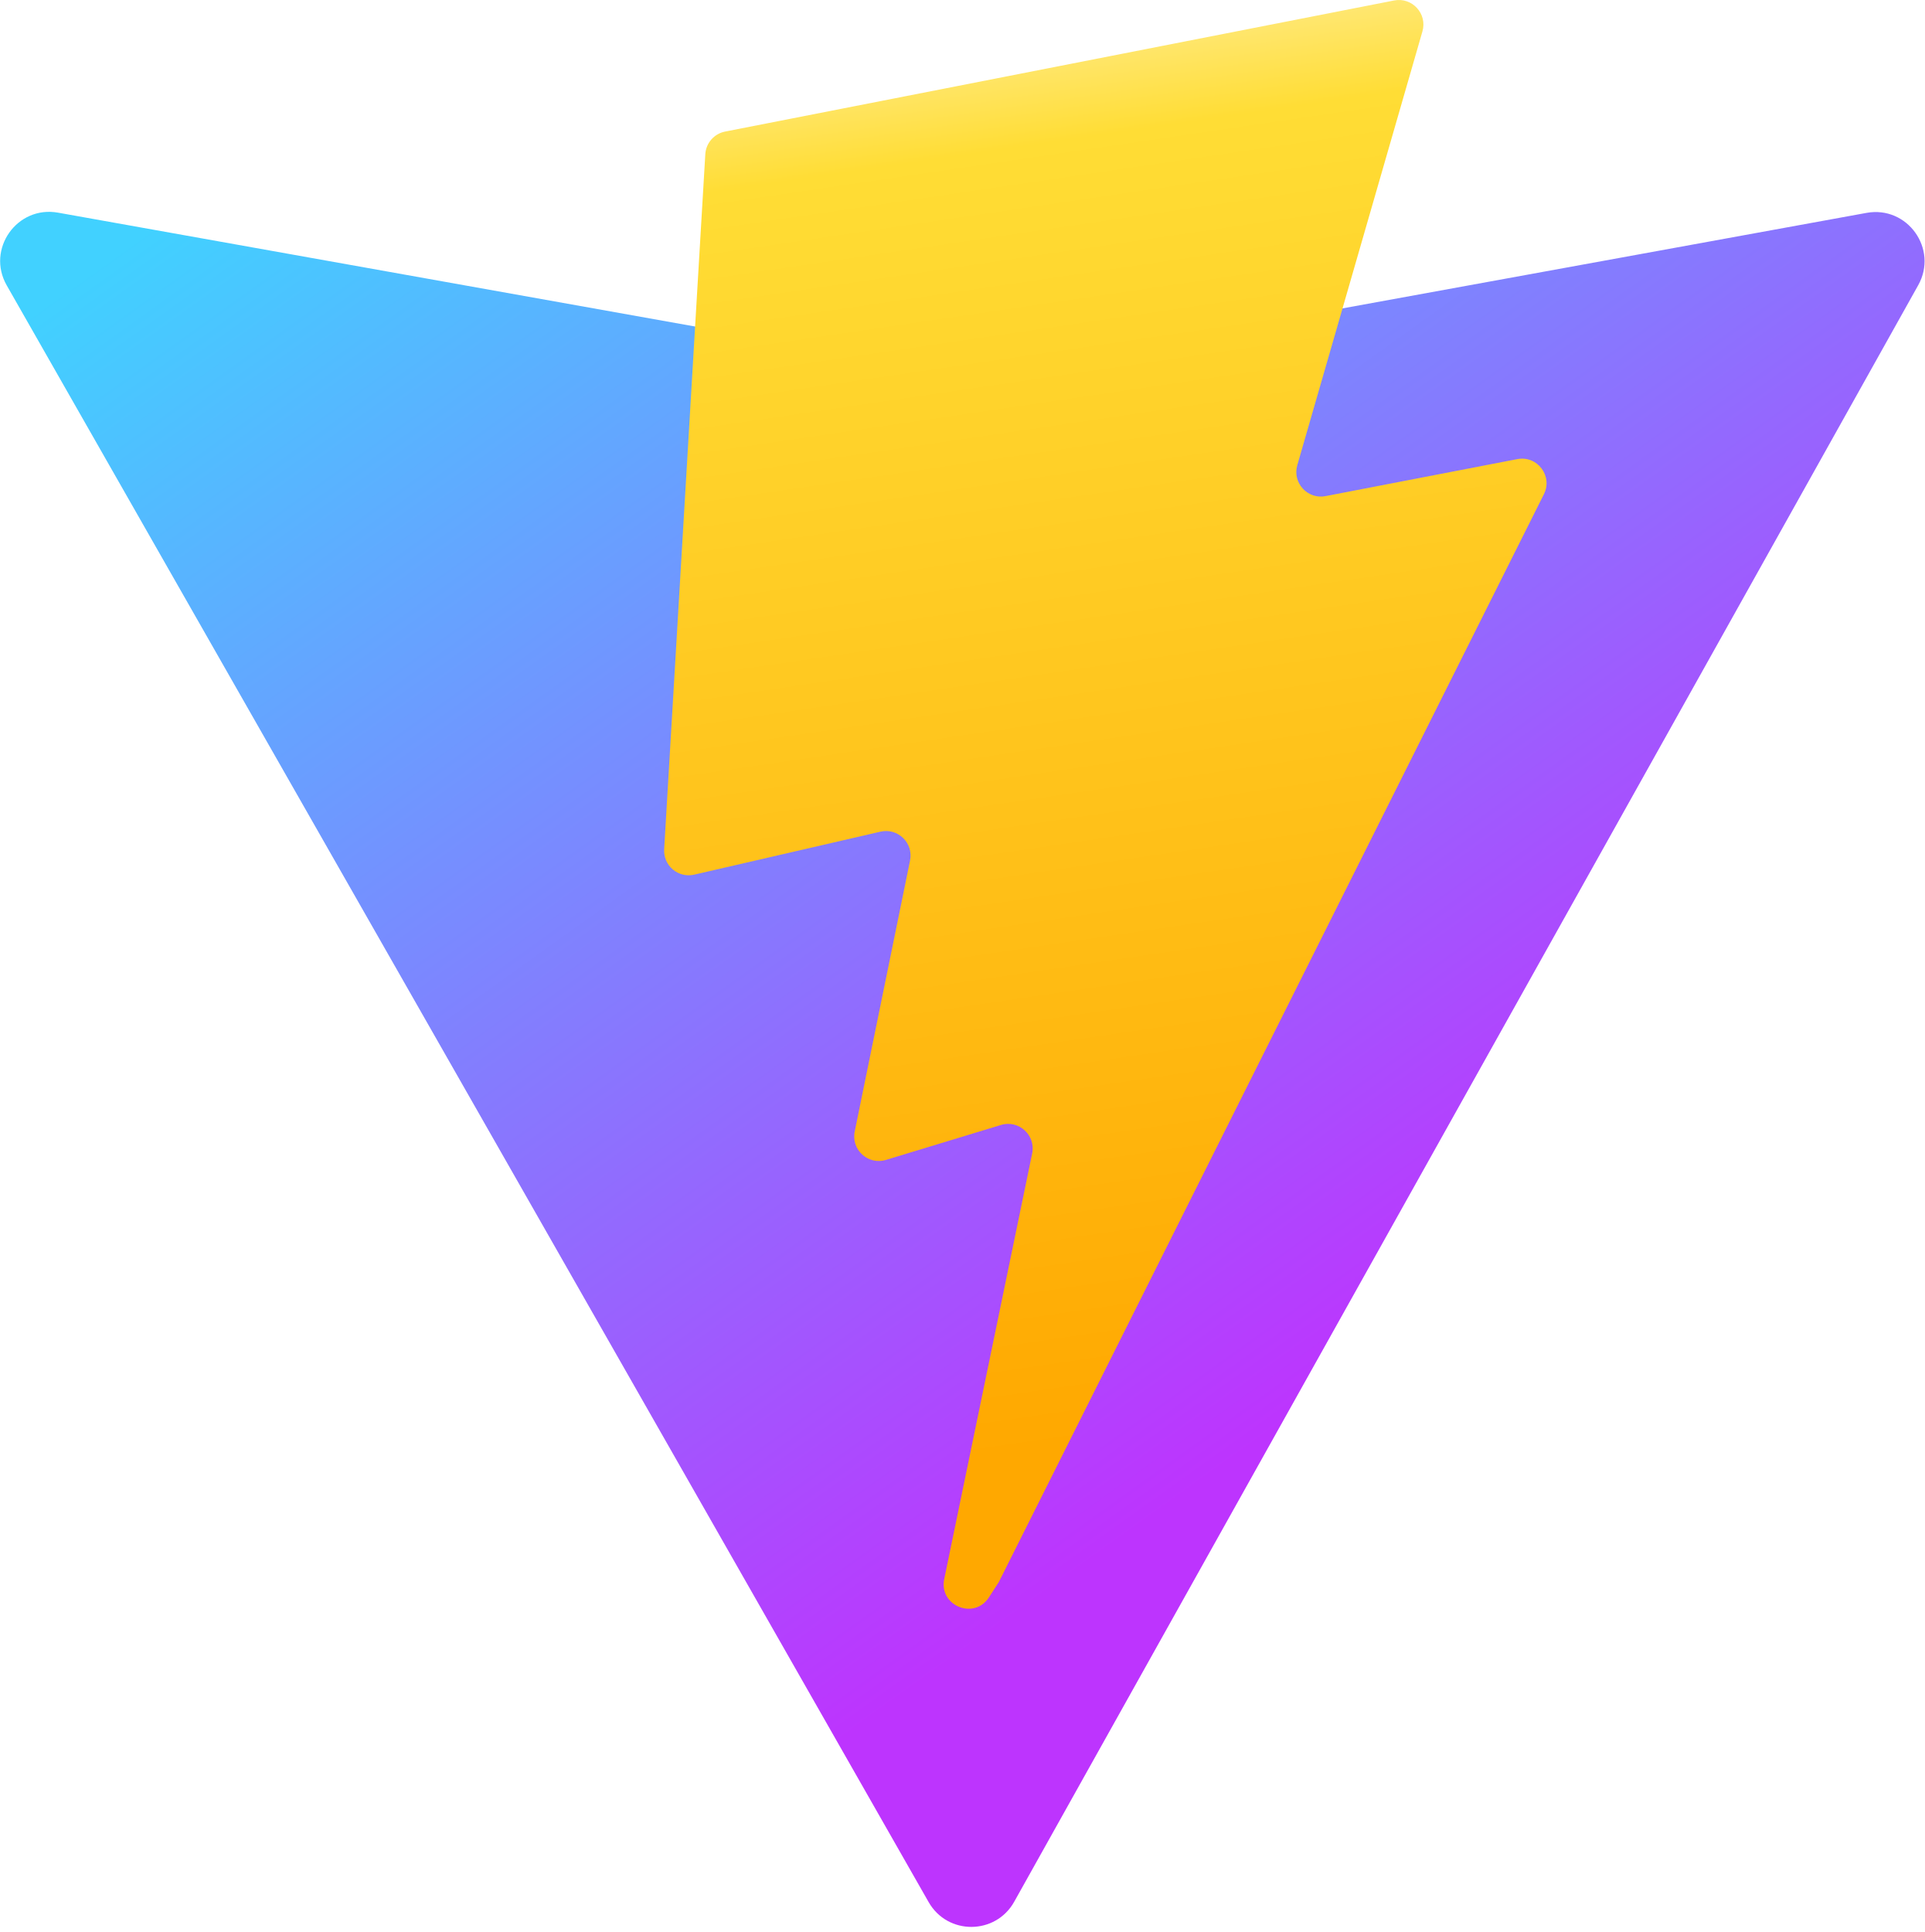
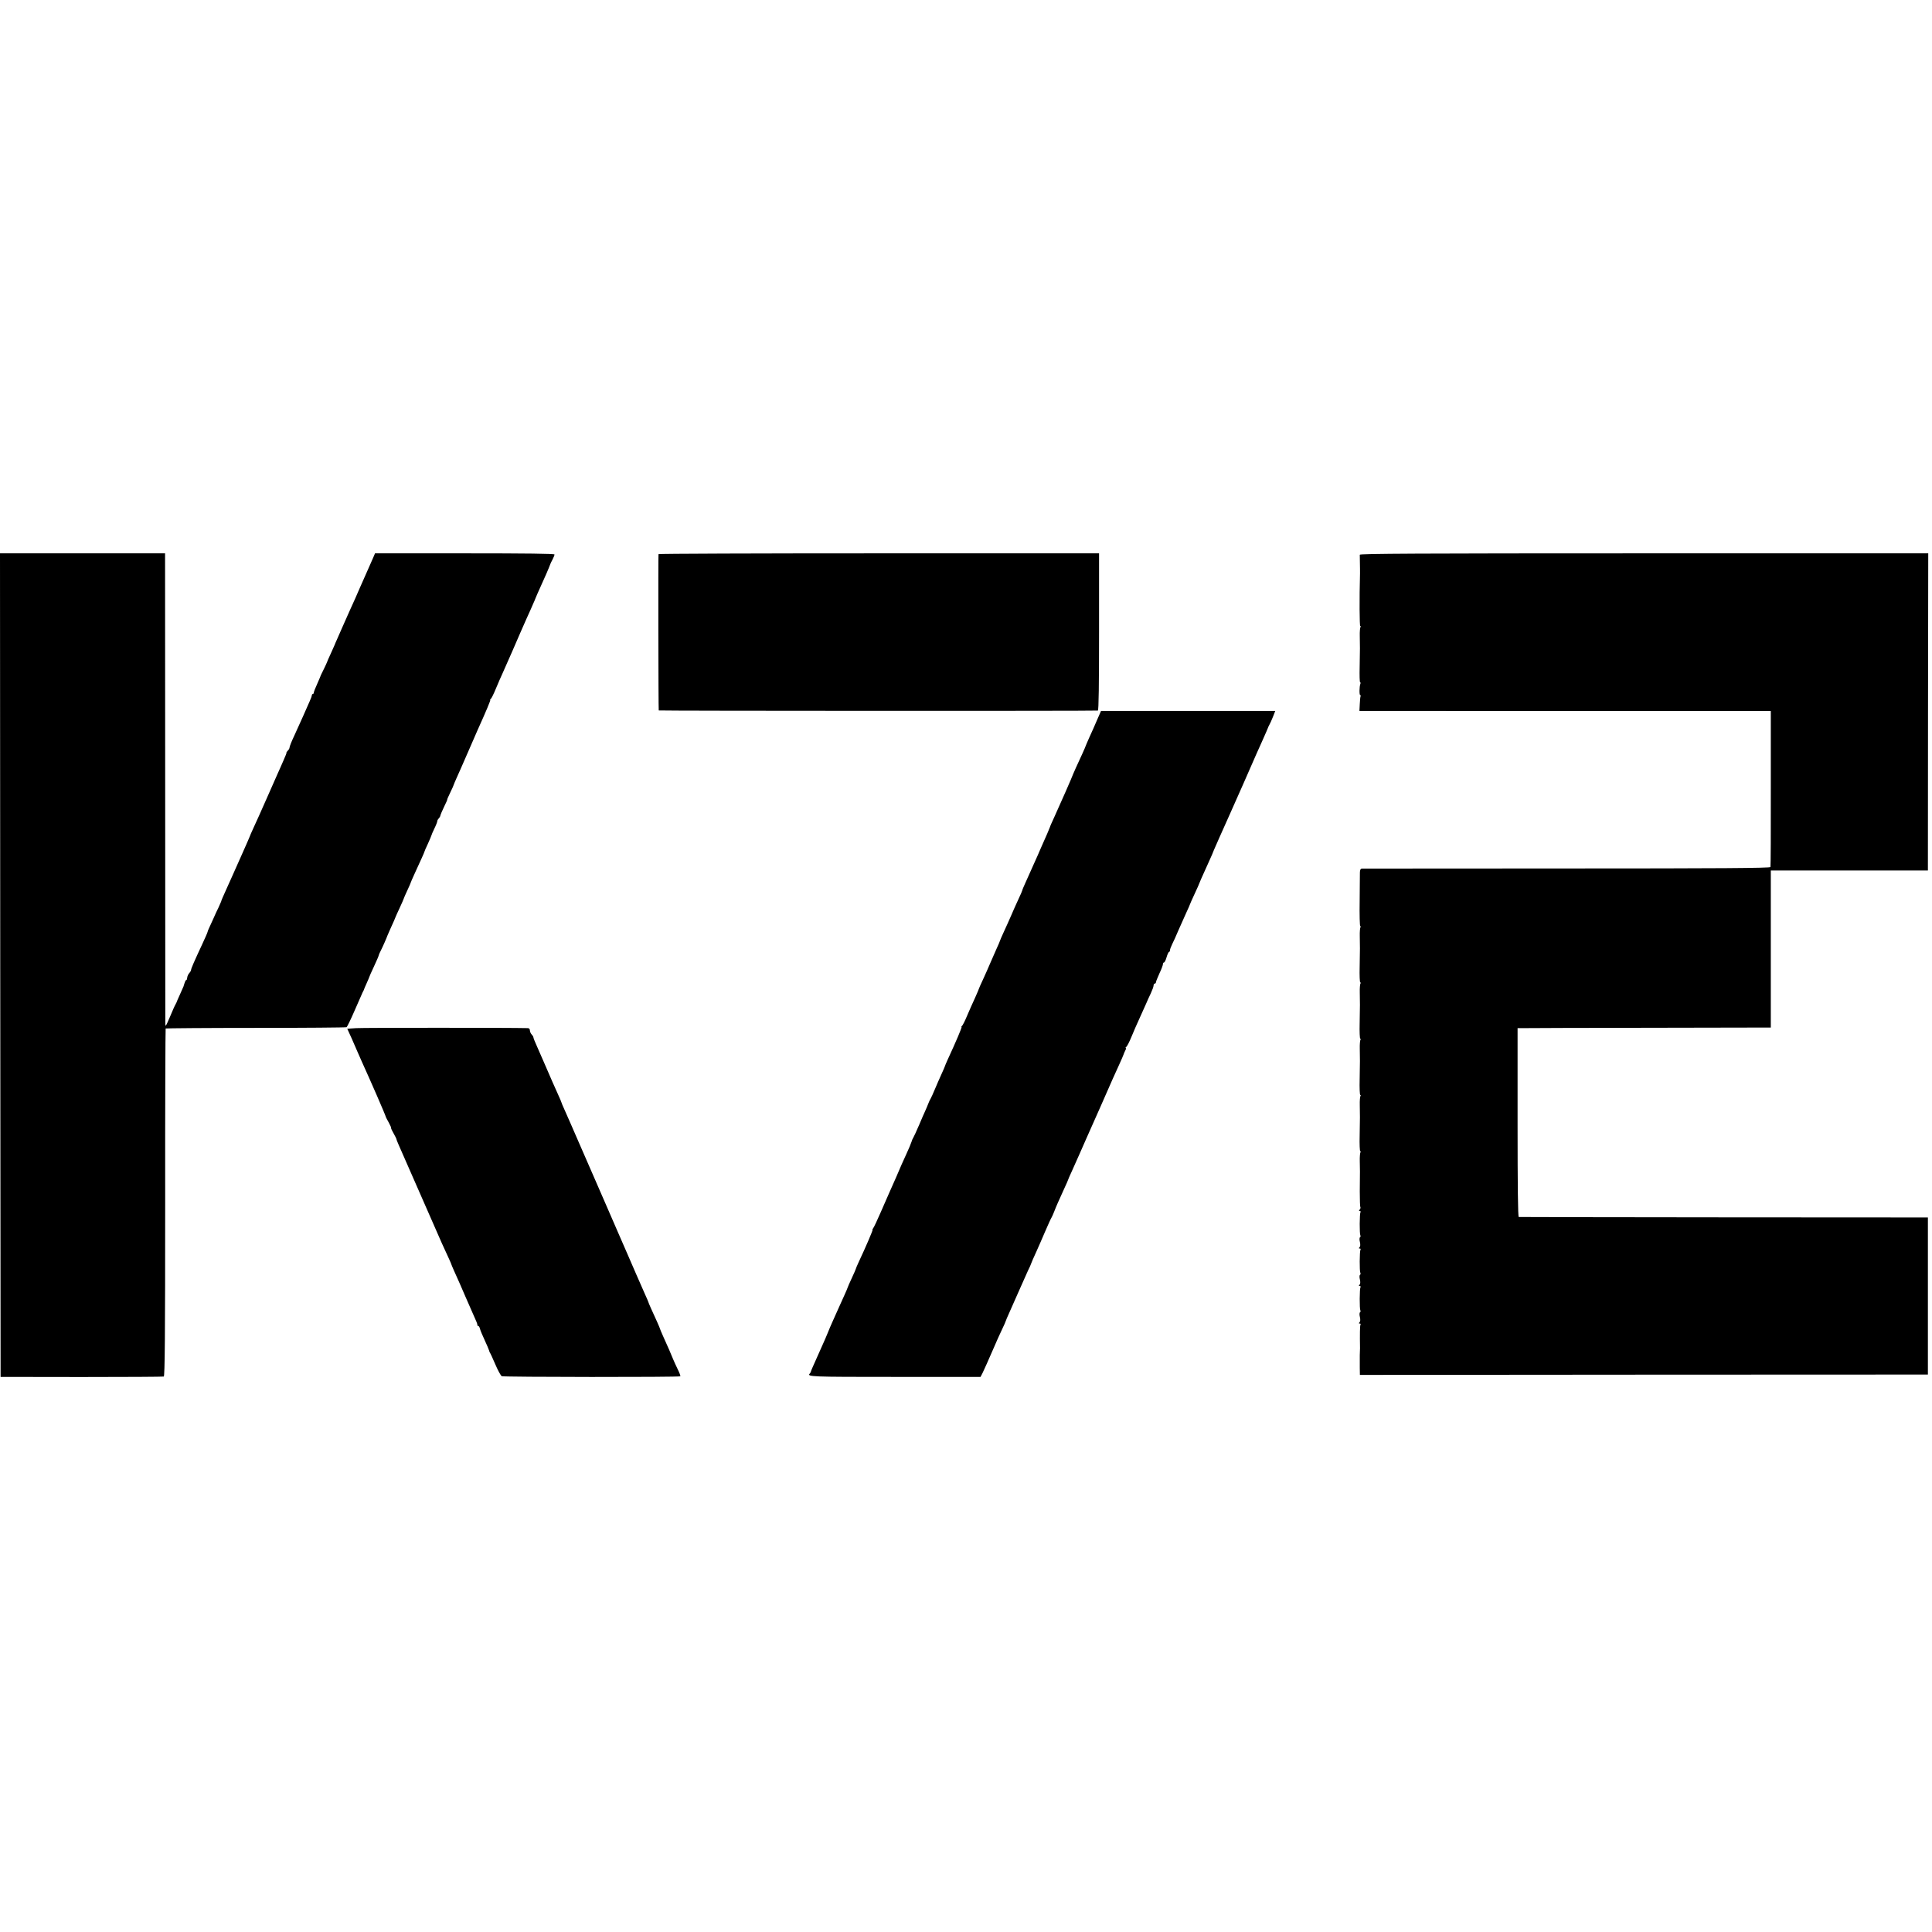
- <svg xmlns="http://www.w3.org/2000/svg" aria-hidden="true" role="img" class="iconify iconify--logos" width="31.88" height="32" preserveAspectRatio="xMidYMid meet" viewBox="0 0 256 257">
-   <defs>
-     <linearGradient id="IconifyId1813088fe1fbc01fb466" x1="-.828%" x2="57.636%" y1="7.652%" y2="78.411%">
-       <stop offset="0%" stop-color="#41D1FF" />
-       <stop offset="100%" stop-color="#BD34FE" />
-     </linearGradient>
-     <linearGradient id="IconifyId1813088fe1fbc01fb467" x1="43.376%" x2="50.316%" y1="2.242%" y2="89.03%">
-       <stop offset="0%" stop-color="#FFEA83" />
-       <stop offset="8.333%" stop-color="#FFDD35" />
-       <stop offset="100%" stop-color="#FFA800" />
-     </linearGradient>
-   </defs>
-   <path fill="url(#IconifyId1813088fe1fbc01fb466)" d="M255.153 37.938L134.897 252.976c-2.483 4.44-8.862 4.466-11.382.048L.875 37.958c-2.746-4.814 1.371-10.646 6.827-9.67l120.385 21.517a6.537 6.537 0 0 0 2.322-.004l117.867-21.483c5.438-.991 9.574 4.796 6.877 9.62Z" />
-   <path fill="url(#IconifyId1813088fe1fbc01fb467)" d="M185.432.063L96.44 17.501a3.268 3.268 0 0 0-2.634 3.014l-5.474 92.456a3.268 3.268 0 0 0 3.997 3.378l24.777-5.718c2.318-.535 4.413 1.507 3.936 3.838l-7.361 36.047c-.495 2.426 1.782 4.5 4.151 3.78l15.304-4.649c2.372-.72 4.652 1.36 4.15 3.788l-11.698 56.621c-.732 3.542 3.979 5.473 5.943 2.437l1.313-2.028l72.516-144.72c1.215-2.423-.88-5.186-3.54-4.672l-25.505 4.922c-2.396.462-4.435-1.77-3.759-4.114l16.646-57.705c.677-2.35-1.37-4.583-3.769-4.113Z" />
+ <svg xmlns="http://www.w3.org/2000/svg" version="1.0" width="1648pt" height="1648pt" viewBox="0 0 1648 1648" preserveAspectRatio="xMidYMid meet">
+   <g transform="translate(0,1648) scale(0.1,-0.1)" fill="#000000" stroke="none">
+     <path d="M2 8248 l3 -3513 690 -1 c380 0 695 2 702 4 9 3 12 350 12 1484 -1 814 2 1482 4 1485 3 2 349 5 769 5 420 0 769 3 774 6 6 4 37 68 69 142 32 74 63 144 68 155 6 11 12 22 12 25 0 3 11 27 23 54 12 27 22 50 22 52 0 3 18 43 40 90 22 47 40 89 40 93 0 4 8 23 19 44 16 31 51 111 56 127 1 3 12 28 24 55 26 56 44 98 46 105 1 3 16 37 34 75 18 39 34 75 35 80 2 6 13 33 26 60 13 28 24 52 25 55 5 15 28 70 45 105 52 113 80 175 80 179 0 2 13 34 30 69 16 36 30 68 30 71 0 3 11 29 25 58 14 28 25 57 25 63 0 6 5 16 12 23 6 6 13 17 14 24 1 7 15 41 32 76 17 34 29 62 27 62 -2 0 10 27 26 60 16 33 29 62 29 65 0 2 11 28 24 57 13 29 57 127 96 218 39 91 78 179 85 195 72 159 112 255 107 255 -4 0 -2 4 4 8 6 4 25 42 43 86 18 43 45 106 61 140 15 33 51 115 80 181 28 66 58 134 65 150 7 17 32 73 55 125 24 52 50 111 58 130 9 19 16 37 17 40 1 3 10 23 19 45 10 22 27 60 38 85 11 25 28 63 38 85 17 40 32 75 35 85 0 3 9 19 18 37 9 18 17 37 17 43 0 7 -238 10 -765 10 l-766 0 -18 -42 c-10 -24 -28 -65 -41 -93 -71 -161 -84 -189 -110 -250 -12 -27 -33 -74 -47 -104 -14 -30 -41 -91 -60 -135 -20 -45 -42 -97 -51 -116 -9 -19 -16 -37 -17 -40 -1 -3 -16 -36 -33 -74 -18 -38 -32 -71 -32 -73 0 -2 -13 -30 -28 -61 -16 -31 -30 -61 -31 -67 -2 -5 -15 -35 -28 -65 -14 -30 -26 -61 -26 -67 0 -7 -4 -13 -9 -13 -4 0 -8 -5 -8 -11 0 -5 -8 -29 -19 -52 -10 -23 -35 -80 -56 -127 -21 -47 -55 -123 -76 -168 -22 -46 -39 -90 -39 -97 0 -8 -7 -21 -16 -29 -8 -9 -13 -16 -10 -16 2 0 -9 -30 -26 -67 -16 -38 -39 -88 -50 -113 -11 -24 -54 -121 -95 -215 -41 -93 -90 -203 -109 -243 -19 -41 -34 -76 -34 -78 0 -2 -30 -70 -66 -151 -36 -82 -75 -168 -86 -193 -11 -25 -31 -70 -45 -100 -31 -68 -46 -103 -47 -111 -1 -3 -11 -25 -22 -50 -12 -24 -30 -62 -39 -84 -10 -22 -26 -58 -36 -79 -11 -22 -19 -43 -19 -47 0 -4 -20 -49 -44 -101 -70 -150 -96 -210 -96 -221 0 -6 -7 -18 -16 -28 -8 -9 -16 -26 -17 -38 -1 -11 -4 -21 -8 -21 -6 0 -11 -12 -24 -55 -2 -5 -16 -37 -31 -70 -15 -33 -28 -62 -28 -65 -1 -3 -5 -11 -9 -18 -5 -7 -26 -54 -47 -105 -38 -88 -39 -90 -40 -52 0 22 -1 932 -1 2023 l-1 1982 -704 0 -704 0 2 -3512z" />
+     <path d="M5617 11753 c-3 -7 -1 -1319 2 -1333 1 -4 3710 -5 3746 -1 7 1 10 226 10 671 l0 670 -1877 0 c-1032 0 -1878 -3 -1881 -7z" />
+     <path d="M11599 11748 c0 -7 0 -38 1 -68 1 -30 1 -71 1 -90 -6 -219 -4 -450 2 -450 5 0 5 -5 1 -11 -3 -6 -6 -40 -5 -75 2 -86 2 -107 -1 -261 -2 -73 0 -133 4 -133 4 0 5 -6 2 -13 -9 -24 -10 -97 -1 -97 4 0 6 -3 3 -8 -2 -4 -6 -34 -7 -67 l-3 -59 1755 -1 1754 0 0 -660 c1 -363 -1 -665 -3 -671 -2 -9 -448 -12 -1735 -12 -953 -1 -1740 -1 -1749 -1 -13 -1 -17 -10 -18 -33 0 -18 -1 -129 -2 -245 -2 -117 1 -213 5 -213 5 0 5 -5 1 -11 -3 -6 -6 -40 -5 -75 2 -86 2 -107 -1 -261 -2 -73 1 -133 5 -133 5 0 5 -5 1 -11 -3 -6 -6 -40 -5 -75 2 -86 2 -107 -1 -261 -2 -73 1 -133 5 -133 5 0 5 -5 1 -11 -3 -6 -6 -40 -5 -75 2 -86 2 -107 -1 -261 -2 -73 1 -133 5 -133 5 0 5 -5 1 -11 -3 -6 -6 -40 -5 -75 2 -86 2 -107 -1 -261 -2 -73 1 -133 5 -133 5 0 5 -5 1 -11 -3 -6 -6 -40 -5 -75 2 -70 2 -73 0 -257 0 -71 2 -131 5 -134 3 -4 1 -12 -5 -20 -9 -10 -8 -13 0 -13 7 0 9 -4 6 -10 -8 -13 -9 -185 -1 -198 3 -6 2 -13 -3 -16 -5 -3 -6 -21 -1 -40 5 -22 4 -38 -3 -45 -8 -8 -7 -11 2 -11 7 0 9 -4 6 -10 -8 -13 -9 -185 -1 -198 3 -6 2 -13 -3 -16 -5 -3 -6 -21 -1 -40 5 -22 4 -38 -3 -45 -8 -8 -7 -11 2 -11 7 0 9 -4 6 -10 -8 -13 -9 -185 -1 -198 3 -6 2 -13 -3 -16 -5 -3 -6 -21 -1 -40 5 -22 4 -38 -3 -45 -8 -8 -7 -11 2 -11 7 0 9 -4 6 -10 -5 -7 -6 -83 -4 -200 0 -8 -1 -35 -2 -60 0 -25 0 -73 0 -106 l1 -62 2423 2 2422 1 0 670 0 670 -1740 1 c-957 1 -1745 2 -1750 3 -7 1 -10 269 -10 806 l0 805 45 0 c25 1 511 2 1080 3 l1035 2 0 670 0 670 670 0 670 0 1 1353 2 1352 -2424 0 c-1932 0 -2424 -3 -2425 -12z" />
+     <path d="M9359 10341 c-18 -42 -47 -109 -66 -149 -18 -41 -33 -75 -33 -77 0 -4 -47 -108 -83 -185 -11 -25 -21 -47 -22 -50 -4 -15 -121 -281 -162 -370 -19 -41 -36 -79 -37 -85 -2 -5 -13 -32 -24 -58 -12 -27 -36 -81 -53 -120 -17 -40 -42 -97 -56 -127 -14 -30 -31 -68 -38 -85 -7 -16 -25 -56 -39 -87 -14 -31 -26 -59 -26 -63 0 -3 -15 -38 -34 -78 -18 -39 -46 -101 -61 -137 -16 -36 -43 -98 -62 -138 -18 -39 -33 -74 -33 -76 0 -3 -13 -33 -29 -68 -16 -35 -40 -90 -54 -123 -14 -33 -41 -95 -61 -138 -20 -42 -36 -79 -36 -81 0 -3 -15 -37 -33 -78 -19 -40 -49 -109 -68 -153 -18 -44 -38 -83 -44 -87 -5 -4 -7 -8 -3 -8 6 0 -49 -129 -118 -278 -13 -29 -24 -54 -24 -57 0 -2 -13 -32 -29 -67 -16 -35 -41 -92 -56 -128 -15 -36 -31 -72 -36 -80 -5 -8 -12 -22 -15 -30 -13 -33 -27 -66 -34 -81 -5 -9 -27 -61 -50 -115 -23 -54 -46 -103 -50 -109 -4 -5 -11 -21 -15 -35 -4 -14 -23 -59 -42 -100 -19 -41 -38 -84 -43 -95 -20 -49 -70 -162 -105 -240 -7 -16 -39 -88 -70 -160 -31 -71 -61 -136 -67 -142 -6 -7 -8 -13 -5 -13 5 0 -57 -145 -119 -277 -13 -28 -24 -54 -24 -57 0 -3 -16 -39 -35 -80 -19 -41 -35 -77 -35 -80 0 -2 -13 -33 -29 -68 -16 -35 -39 -85 -51 -113 -12 -27 -33 -75 -47 -105 -14 -30 -33 -76 -43 -101 -10 -26 -29 -68 -41 -95 -12 -27 -32 -71 -44 -99 -41 -91 -58 -130 -59 -137 -1 -3 -4 -10 -8 -14 -28 -28 9 -29 724 -29 l732 0 18 35 c17 36 41 89 98 220 17 41 47 107 66 147 19 39 34 74 34 77 0 2 13 33 29 68 15 35 52 117 81 183 29 66 64 145 78 175 15 30 27 57 27 60 2 8 21 51 48 110 14 30 46 105 72 165 26 61 51 115 55 120 4 6 14 29 23 52 16 42 33 80 88 201 16 34 29 64 29 66 0 3 15 37 34 78 18 40 48 107 66 148 18 41 43 98 55 125 13 28 66 149 120 270 116 264 114 260 160 360 20 44 38 85 39 90 1 6 8 20 14 33 7 12 9 22 5 22 -4 0 -3 4 2 8 9 6 26 39 46 87 12 31 48 113 81 185 16 36 36 81 45 100 8 19 25 58 39 86 13 28 24 58 24 67 0 10 5 17 10 17 6 0 10 5 10 11 0 6 14 40 30 76 17 35 30 71 30 79 0 8 4 14 9 14 5 0 15 20 22 45 7 25 17 45 21 45 4 0 8 7 8 15 0 8 9 31 19 52 11 21 34 72 51 113 18 41 48 108 66 148 19 41 34 75 34 77 0 2 18 43 40 90 22 47 40 88 40 90 0 3 16 39 82 185 19 41 39 88 43 100 2 7 74 167 140 315 8 17 57 129 111 250 53 121 104 238 114 260 10 22 30 67 45 100 34 76 48 109 50 115 0 3 6 14 12 26 7 12 21 43 32 71 l19 49 -743 0 -743 0 -33 -75z" />
+     <path d="M3039 7710 l-77 -5 37 -81 c20 -45 42 -97 50 -115 8 -19 25 -56 37 -84 75 -165 204 -460 206 -475 1 -3 12 -24 25 -47 13 -24 21 -43 19 -43 -3 0 6 -21 21 -47 15 -27 26 -49 25 -50 -1 -2 7 -22 17 -45 38 -88 353 -805 370 -843 54 -117 81 -176 81 -180 0 -2 11 -28 24 -57 35 -77 60 -134 96 -218 18 -41 44 -100 57 -130 38 -84 46 -104 45 -112 -1 -5 2 -8 7 -8 5 0 12 -11 15 -24 3 -13 21 -57 40 -97 19 -41 36 -81 38 -89 2 -8 5 -17 8 -20 3 -3 23 -47 45 -98 22 -52 47 -97 55 -101 16 -8 1516 -9 1523 -1 3 3 -7 30 -22 60 -15 30 -33 71 -41 90 -14 36 -42 100 -85 195 -14 31 -25 58 -25 60 0 2 -11 29 -25 60 -14 30 -36 80 -50 110 -14 31 -25 57 -25 60 0 2 -13 32 -29 67 -16 35 -50 113 -76 173 -26 61 -55 128 -65 150 -10 22 -48 110 -85 195 -86 199 -89 206 -113 260 -11 25 -66 151 -122 280 -56 129 -110 253 -120 275 -10 22 -32 74 -50 115 -18 41 -43 98 -56 127 -13 28 -24 54 -24 57 0 3 -14 36 -31 73 -17 38 -38 84 -46 103 -16 37 -33 76 -76 175 -14 33 -40 90 -56 128 -17 37 -31 72 -31 78 0 6 -7 17 -15 25 -8 9 -15 24 -15 35 0 11 -7 19 -17 19 -139 4 -1409 4 -1464 0z" />
+   </g>
</svg>
